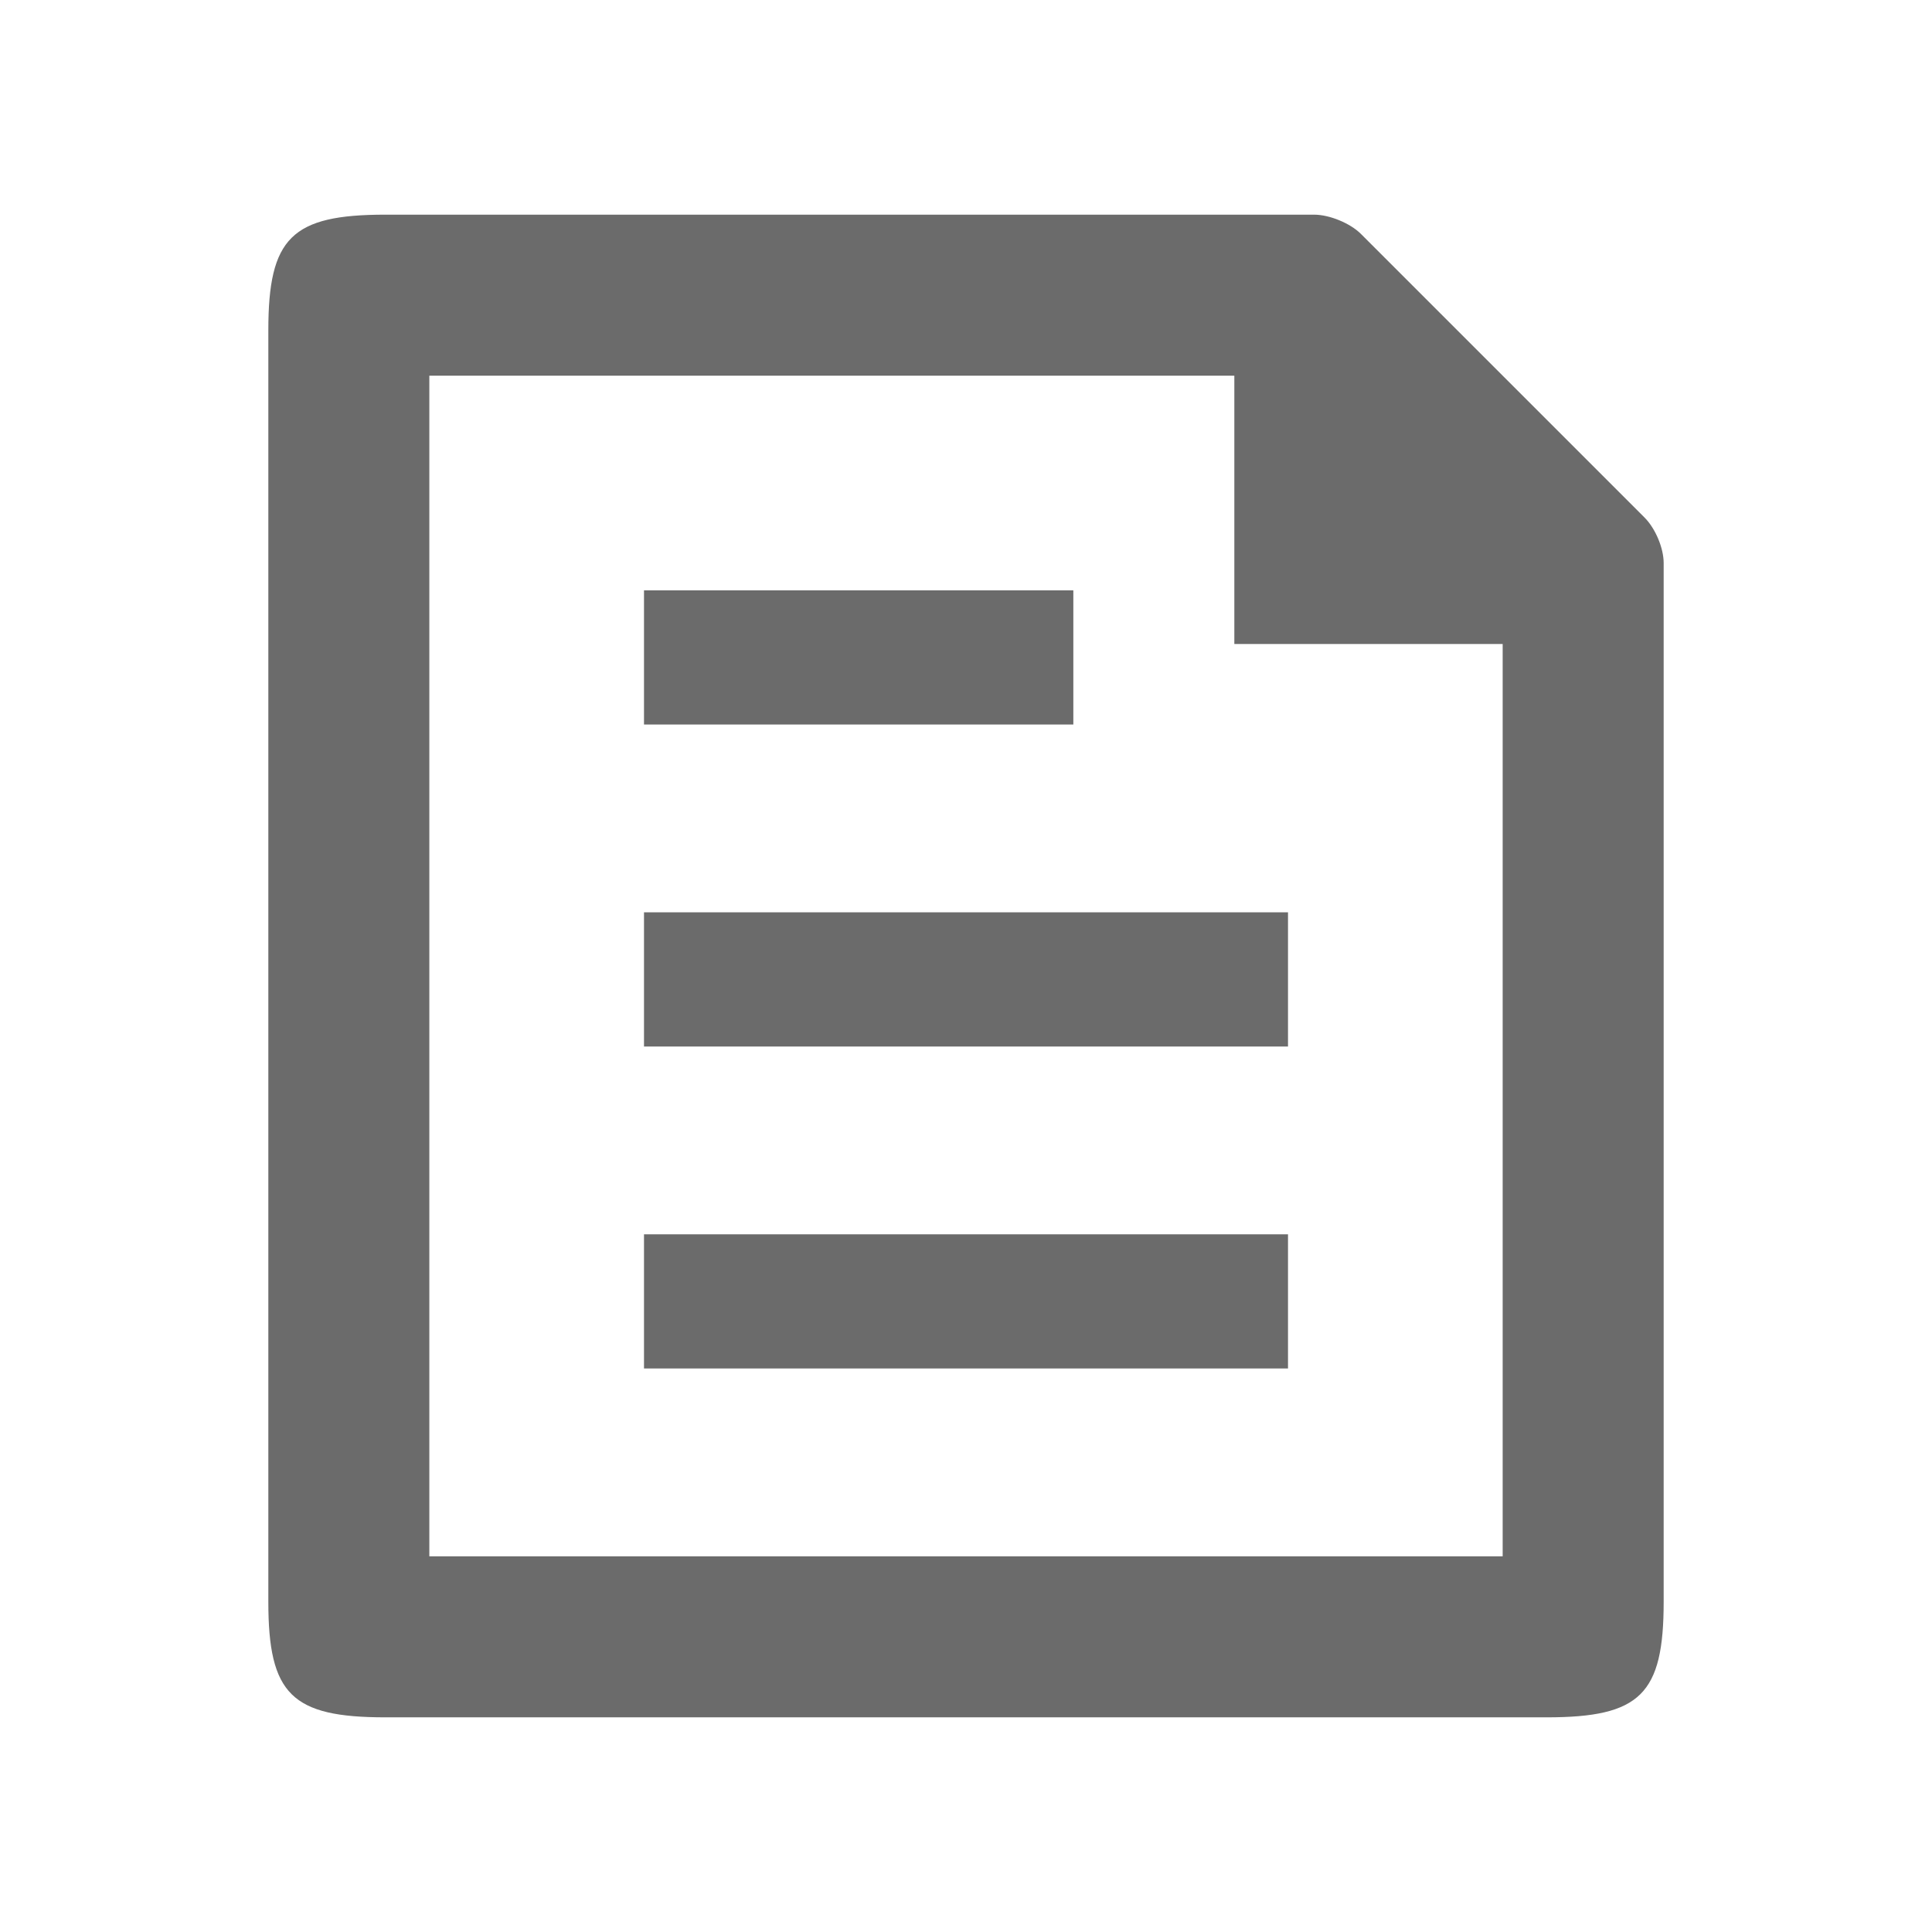
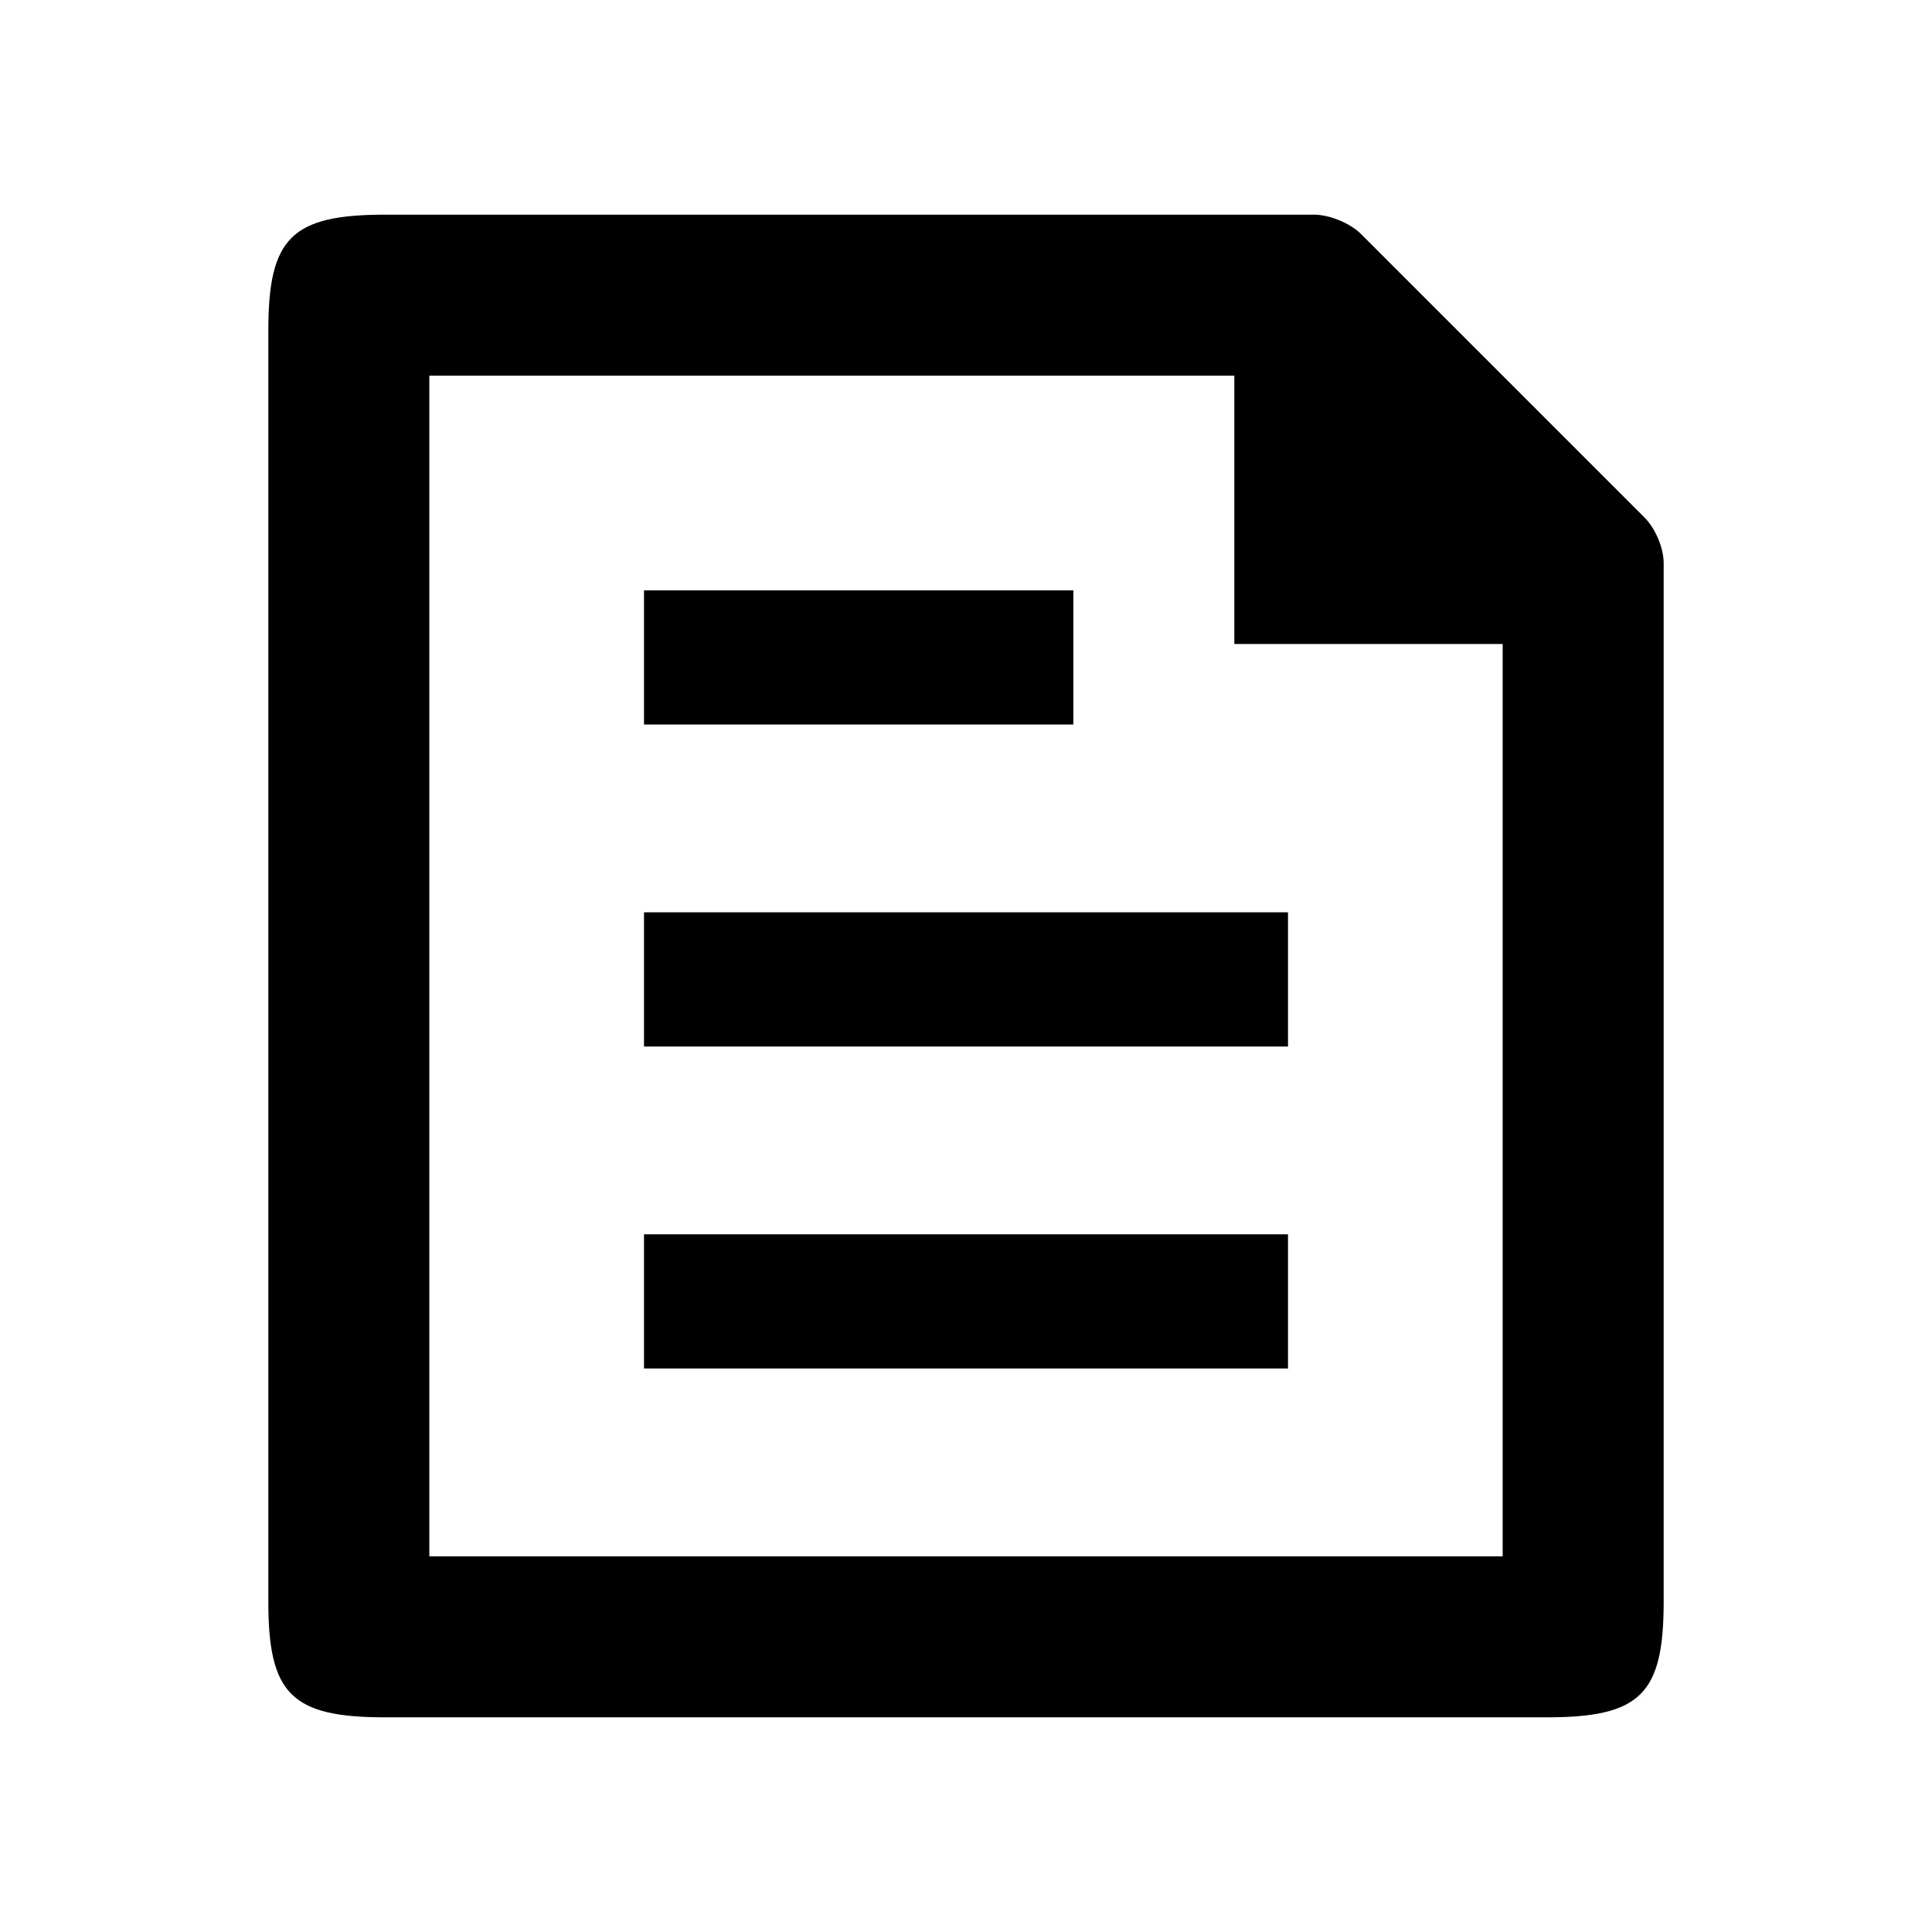
<svg xmlns="http://www.w3.org/2000/svg" width="18" height="18" viewBox="0 0 18 18" fill="none">
-   <path fill-rule="evenodd" clip-rule="evenodd" d="M2.5 14.923V3.077C2.5 2.215 2.717 2 3.59 2H12.243C12.387 2 12.58 2.08 12.679 2.179L15.321 4.821C15.426 4.926 15.5 5.11 15.5 5.245V14.923C15.5 15.785 15.283 16 14.41 16H3.59C2.717 16 2.5 15.785 2.5 14.923ZM11.5 3.5H4V14.5H14V6H11.5V3.5ZM6 5.5H10V6.75H6V5.5ZM6 8.5H12V9.75H6V8.5ZM6 11.5H12V12.75H6V11.5Z" fill="black" fill-opacity="0.58" />
+   <path fill-rule="evenodd" clip-rule="evenodd" d="M2.5 14.923V3.077C2.5 2.215 2.717 2 3.59 2H12.243C12.387 2 12.58 2.08 12.679 2.179L15.321 4.821C15.426 4.926 15.5 5.11 15.5 5.245V14.923C15.5 15.785 15.283 16 14.41 16H3.59C2.717 16 2.5 15.785 2.5 14.923ZM11.5 3.5H4V14.5H14V6H11.5V3.5ZM6 5.5H10V6.75H6V5.5ZM6 8.5H12V9.75H6V8.5ZM6 11.5H12V12.75H6V11.5Z" fill="black" />
</svg>
